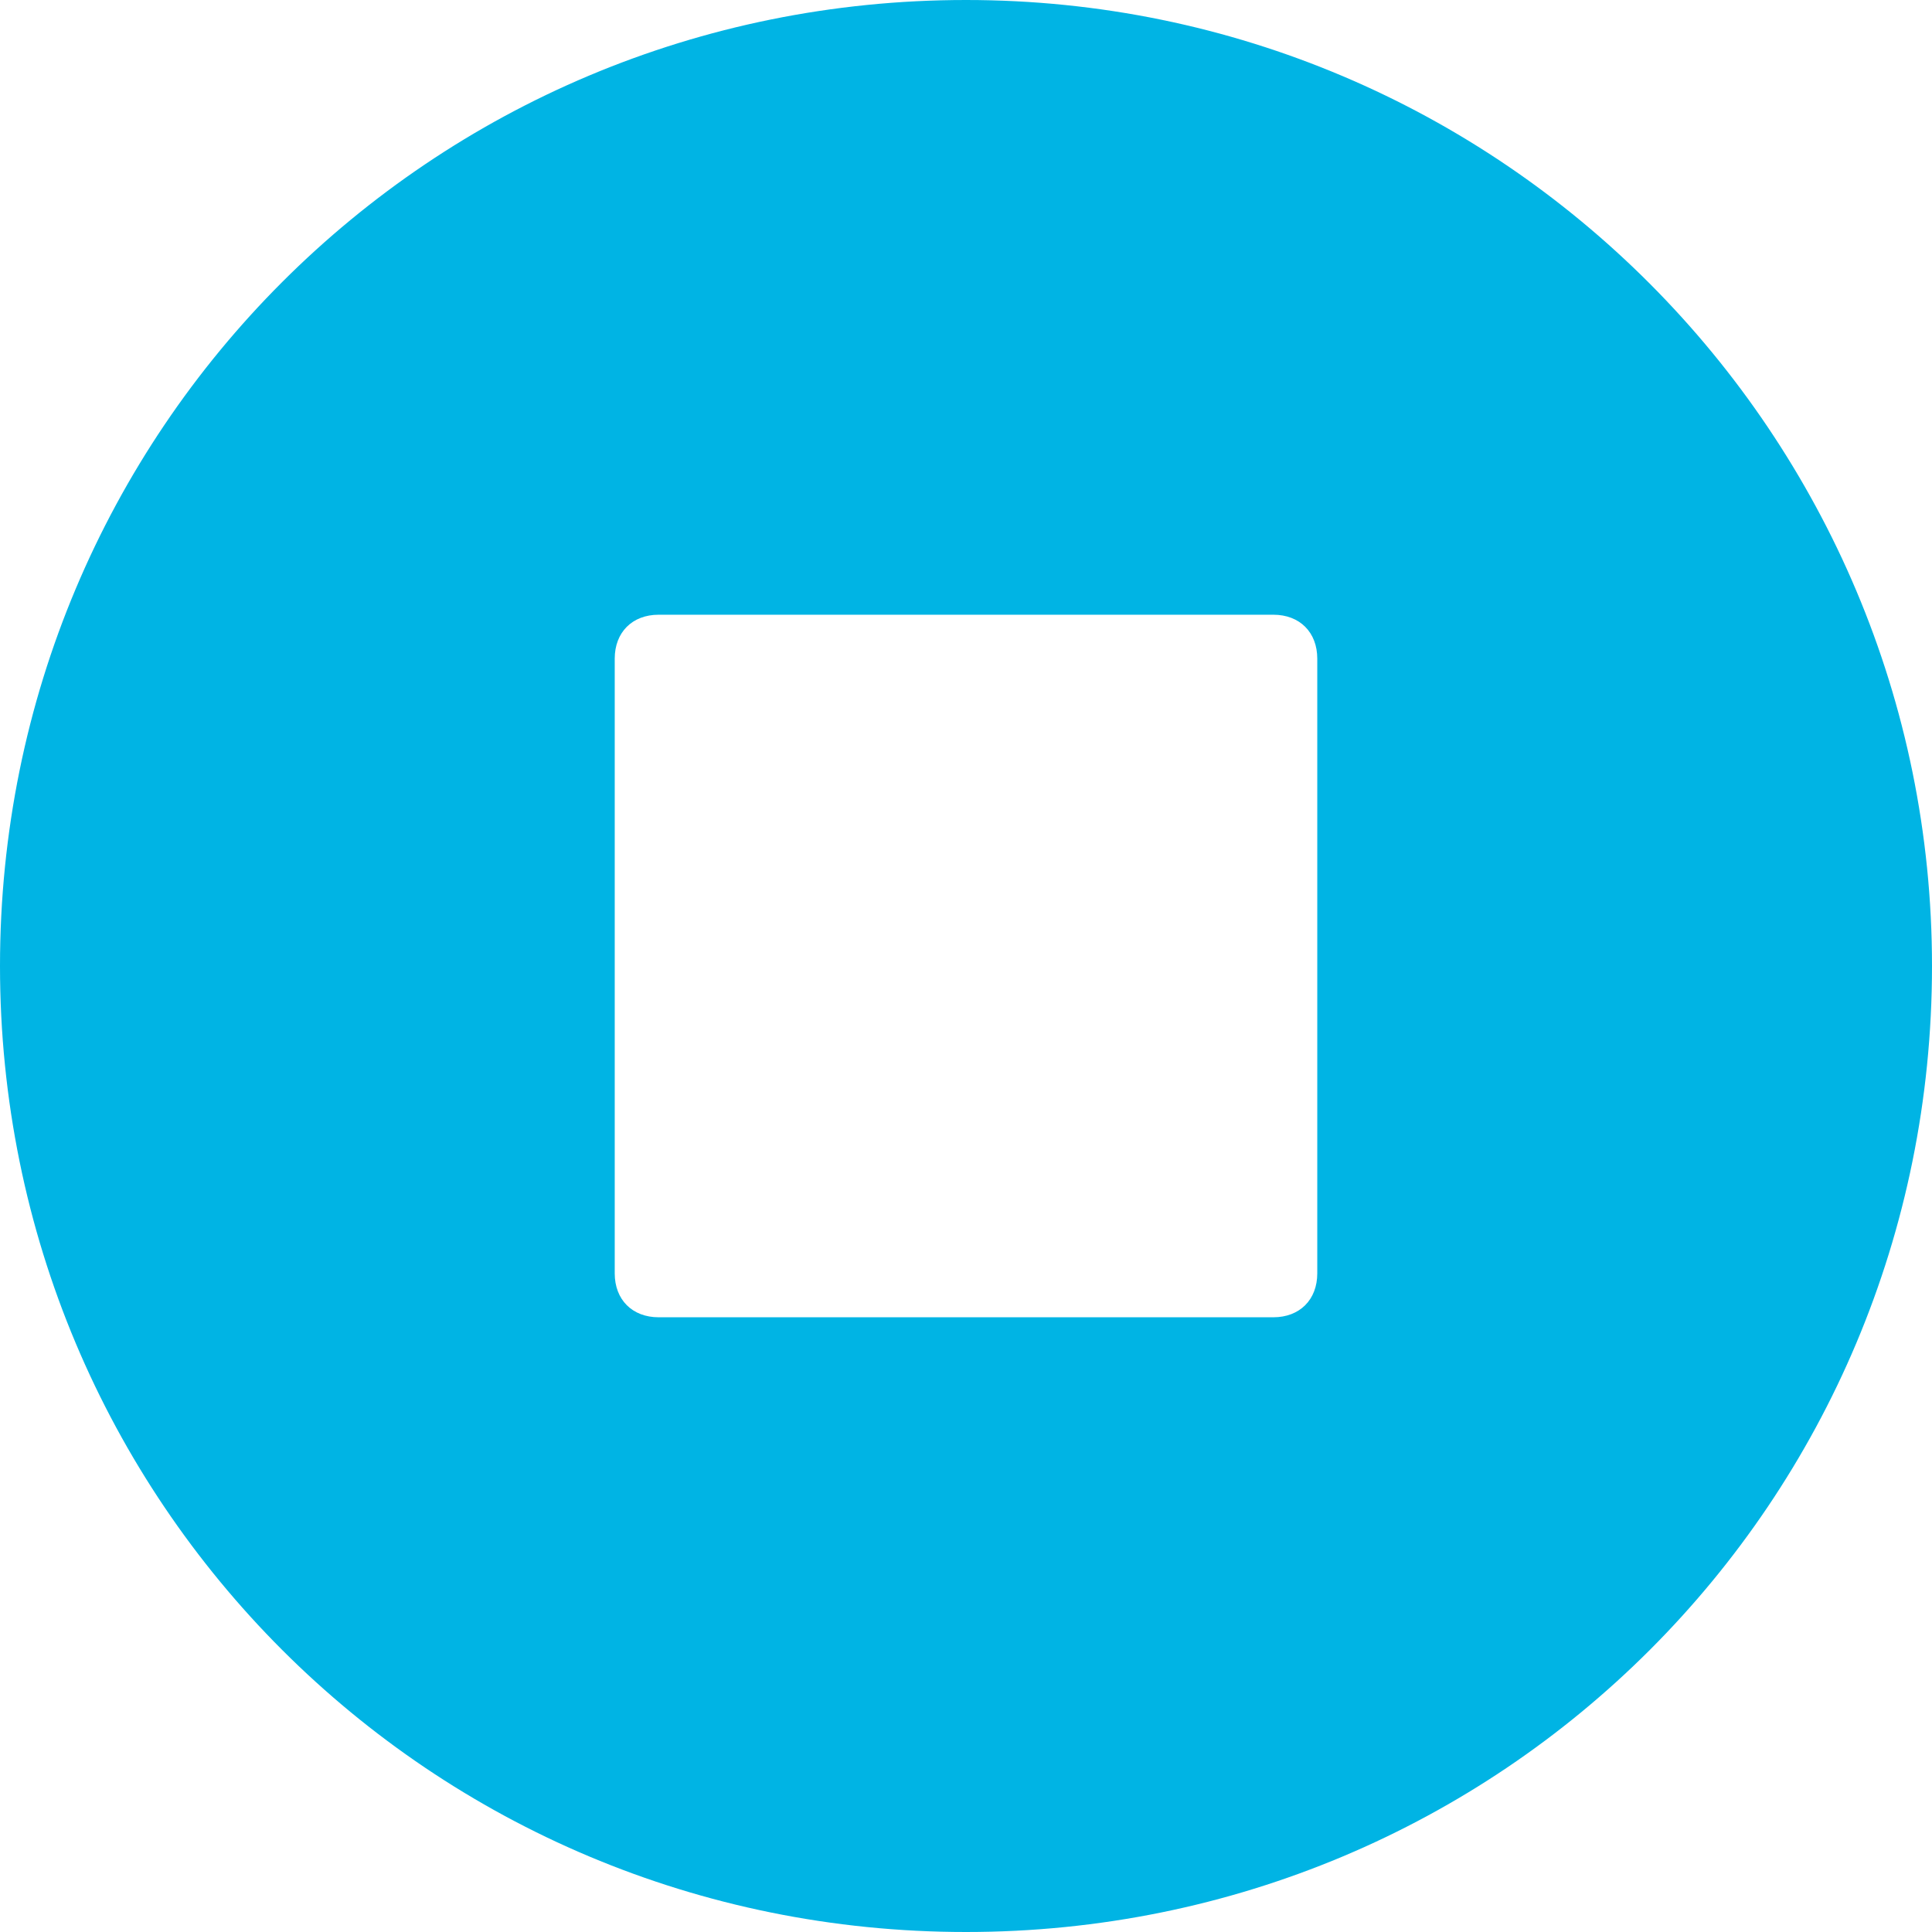
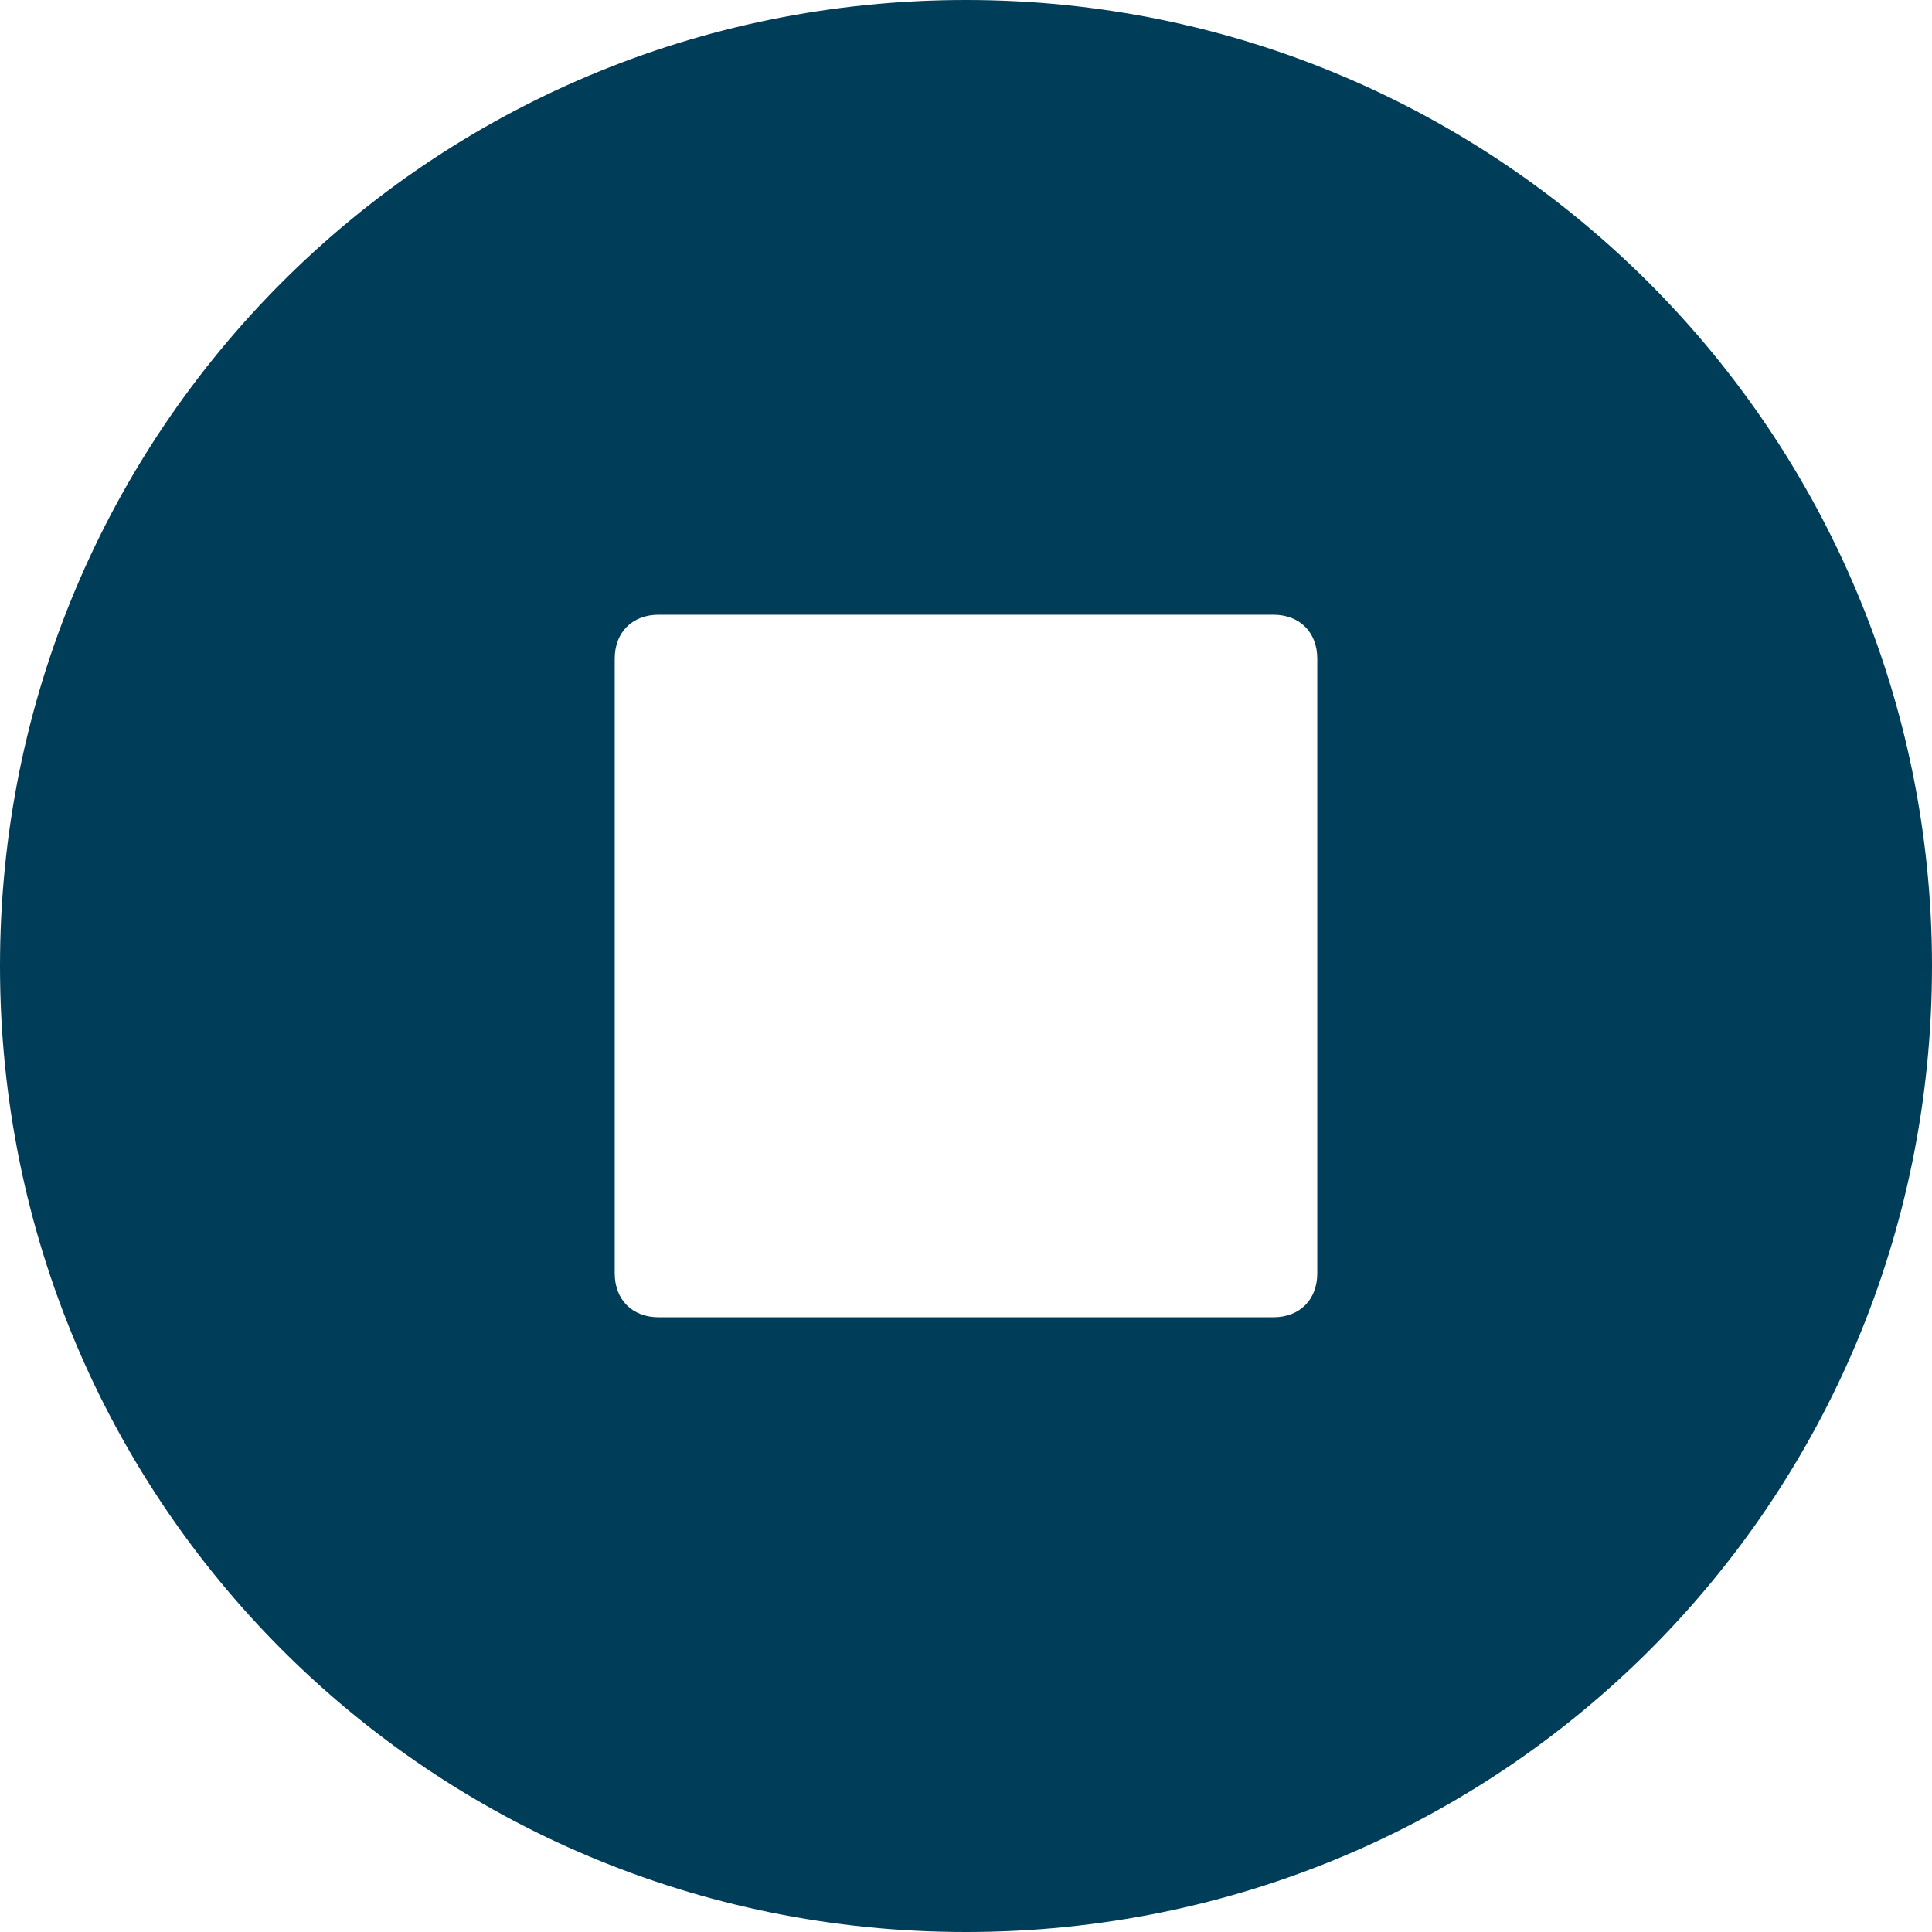
<svg xmlns="http://www.w3.org/2000/svg" version="1.1" id="Layer_1" x="0px" y="0px" viewBox="0 0 44 44" style="enable-background:new 0 0 44 44;" xml:space="preserve">
  <style type="text/css">
		.st0 {
- 			fill: #00B4E4;
+ 			fill: #003D58;
		}
	</style>
  <g id="Layer_2_1_">
    <g id="Icons">
      <path class="st0" d="M22,0C9.8,0,0,9.8,0,22s9.8,22,22,22s22-9.8,22-22C44,9.9,34.2,0,22,0C22,0,22,0,22,0z M30,29    c0,0.6-0.4,1-1,1H15c-0.6,0-1-0.4-1-1V15c0-0.6,0.4-1,1-1h14c0.6,0,1,0.4,1,1V29z" />
    </g>
  </g>
</svg>
